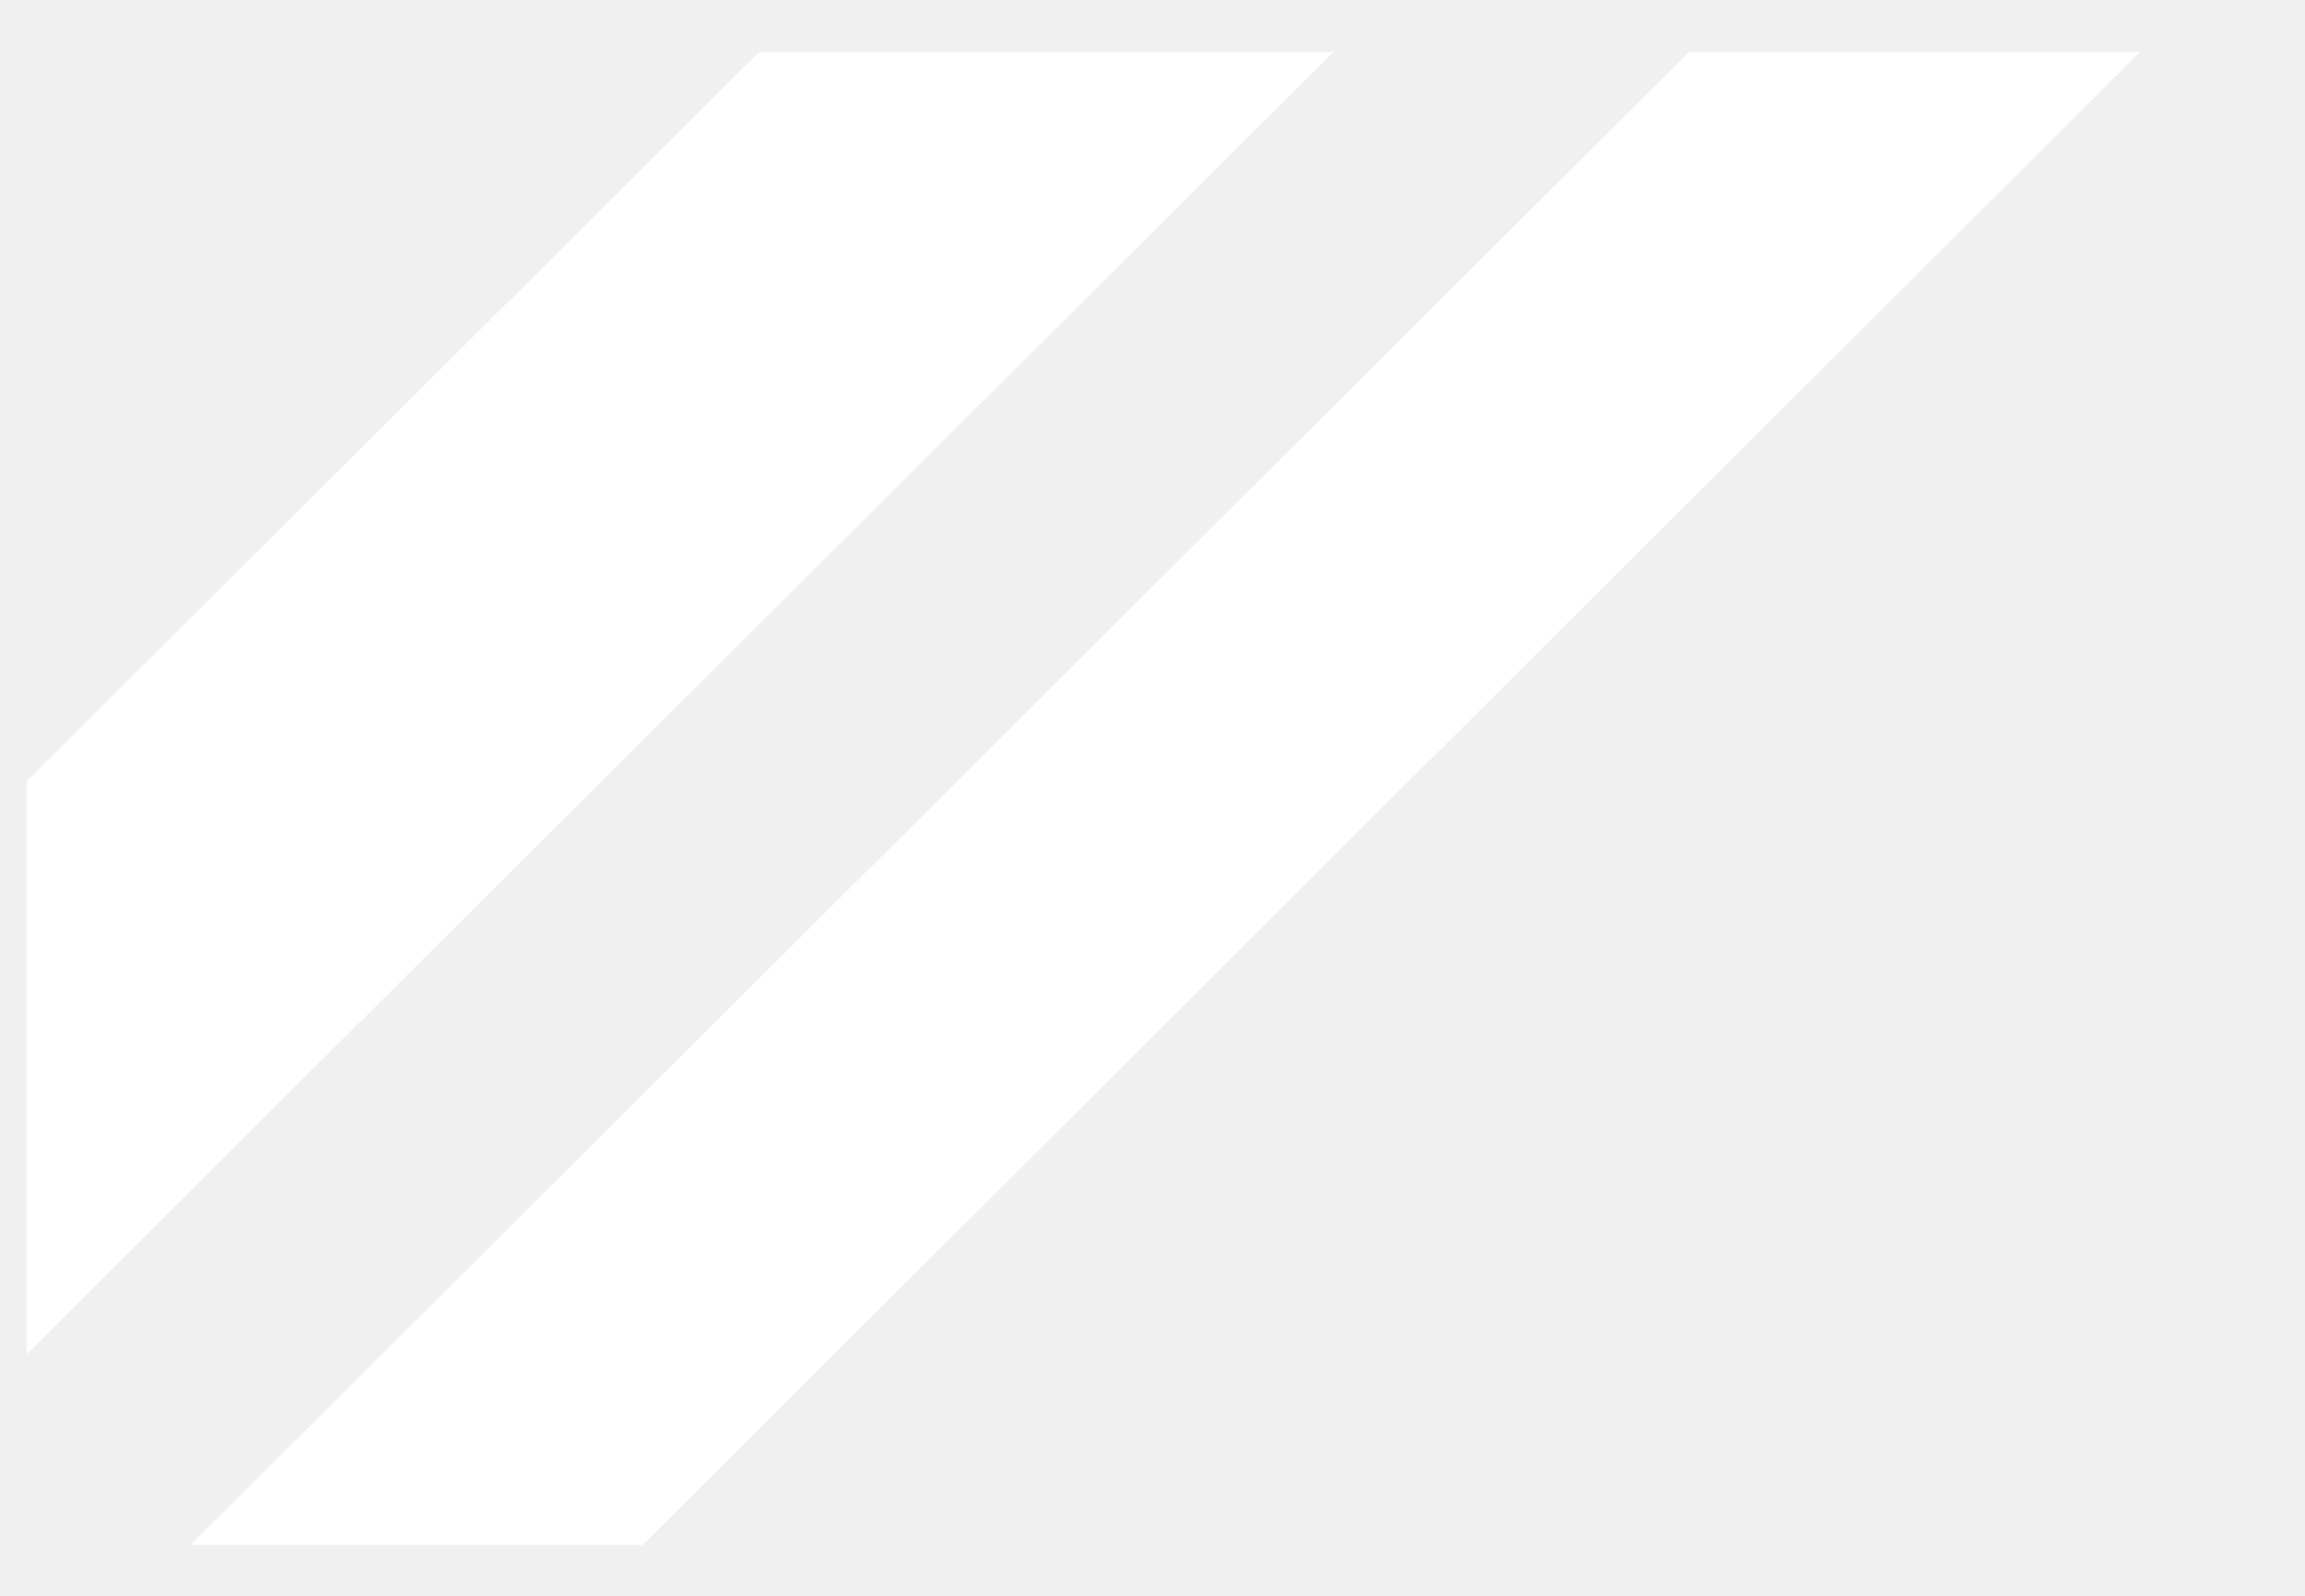
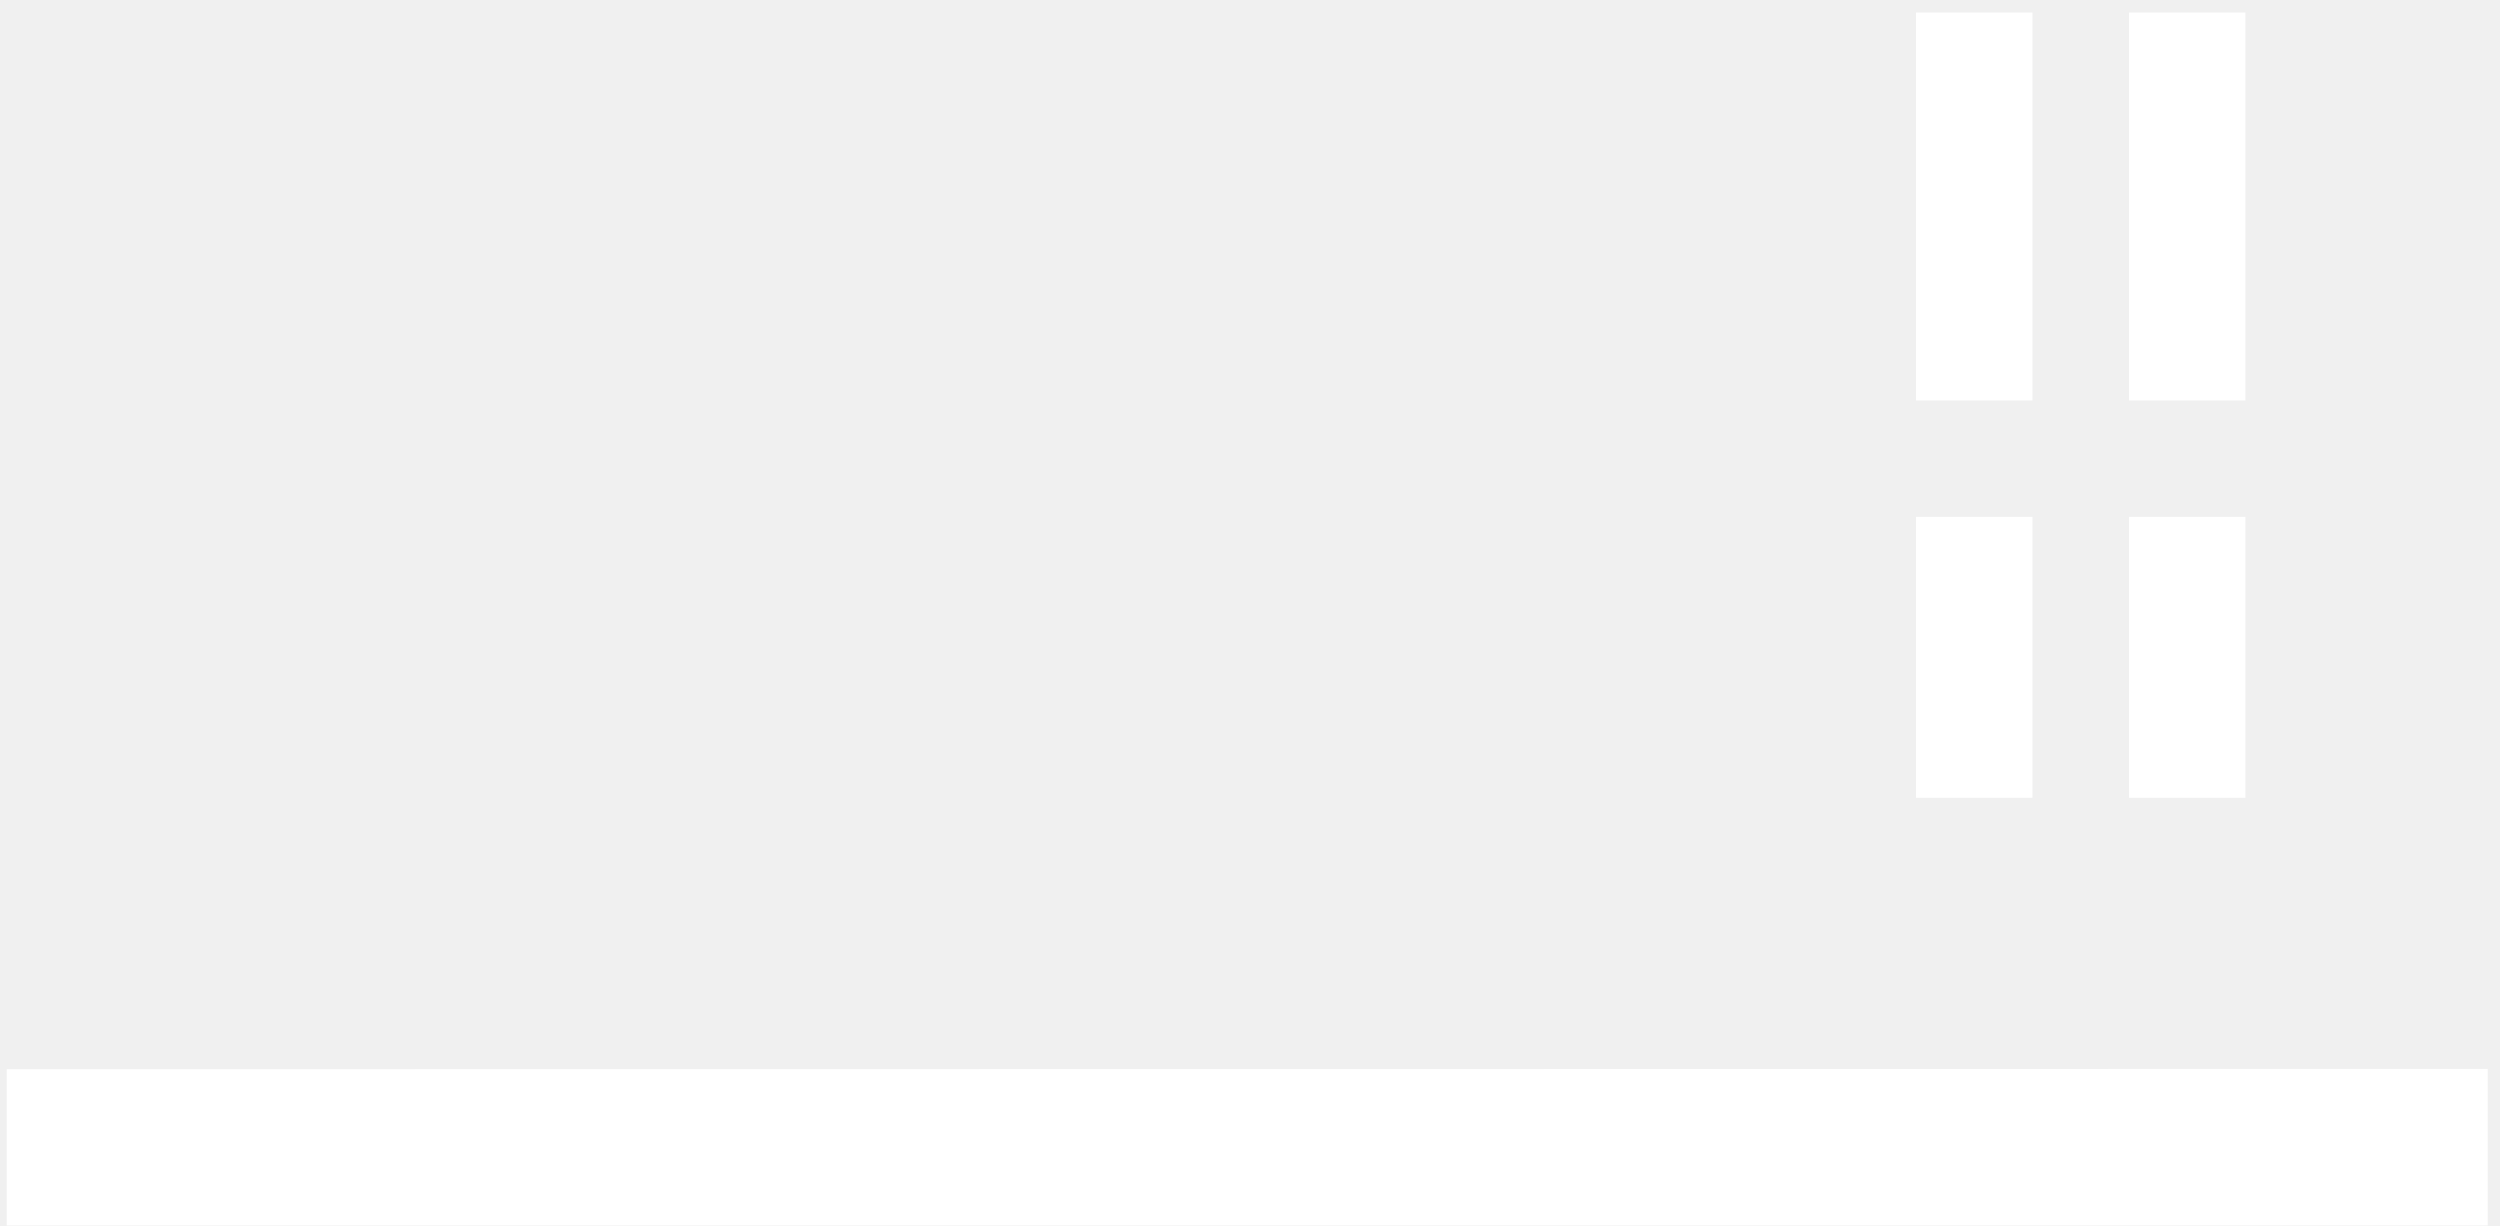
- <svg xmlns="http://www.w3.org/2000/svg" version="1.1" width="13px" height="9px">
-   <g transform="matrix(1 0 0 1 -2081 -586 )">
-     <path d="M 7.519 0.294  L 4.281 0.294  L 0.15 4.406  L 0.15 7.638  L 7.519 0.294  Z M 12.069 0.294  L 9.525 0.294  L 1.075 8.713  L 3.625 8.713  L 12.069 0.294  Z " fill-rule="nonzero" fill="#ffffff" stroke="none" transform="matrix(1 0 0 1 2081 586 )" />
+ <svg xmlns="http://www.w3.org/2000/svg" version="1.1" width="51px" height="25px">
+   <g transform="matrix(1 0 0 1 -2075 -316 )">
+     <path d="M 0.138 21.812  L 0.138 25  L 50.75 25  L 50.75 21.806  L 0.138 21.812  Z M 43.431 8.169  L 43.431 0.256  L 45.806 0.256  L 45.806 8.169  L 43.431 8.169  Z M 43.431 16.275  L 43.431 10.544  L 45.806 10.544  L 45.806 16.275  L 43.431 16.275  Z M 39.087 8.169  L 39.087 0.256  L 41.462 0.256  L 41.462 8.169  L 39.087 8.169  Z M 39.087 16.275  L 39.087 10.544  L 41.462 10.544  L 41.462 16.275  L 39.087 16.275  Z " fill-rule="nonzero" fill="#ffffff" stroke="none" transform="matrix(1 0 0 1 2075 316 )" />
  </g>
</svg>
